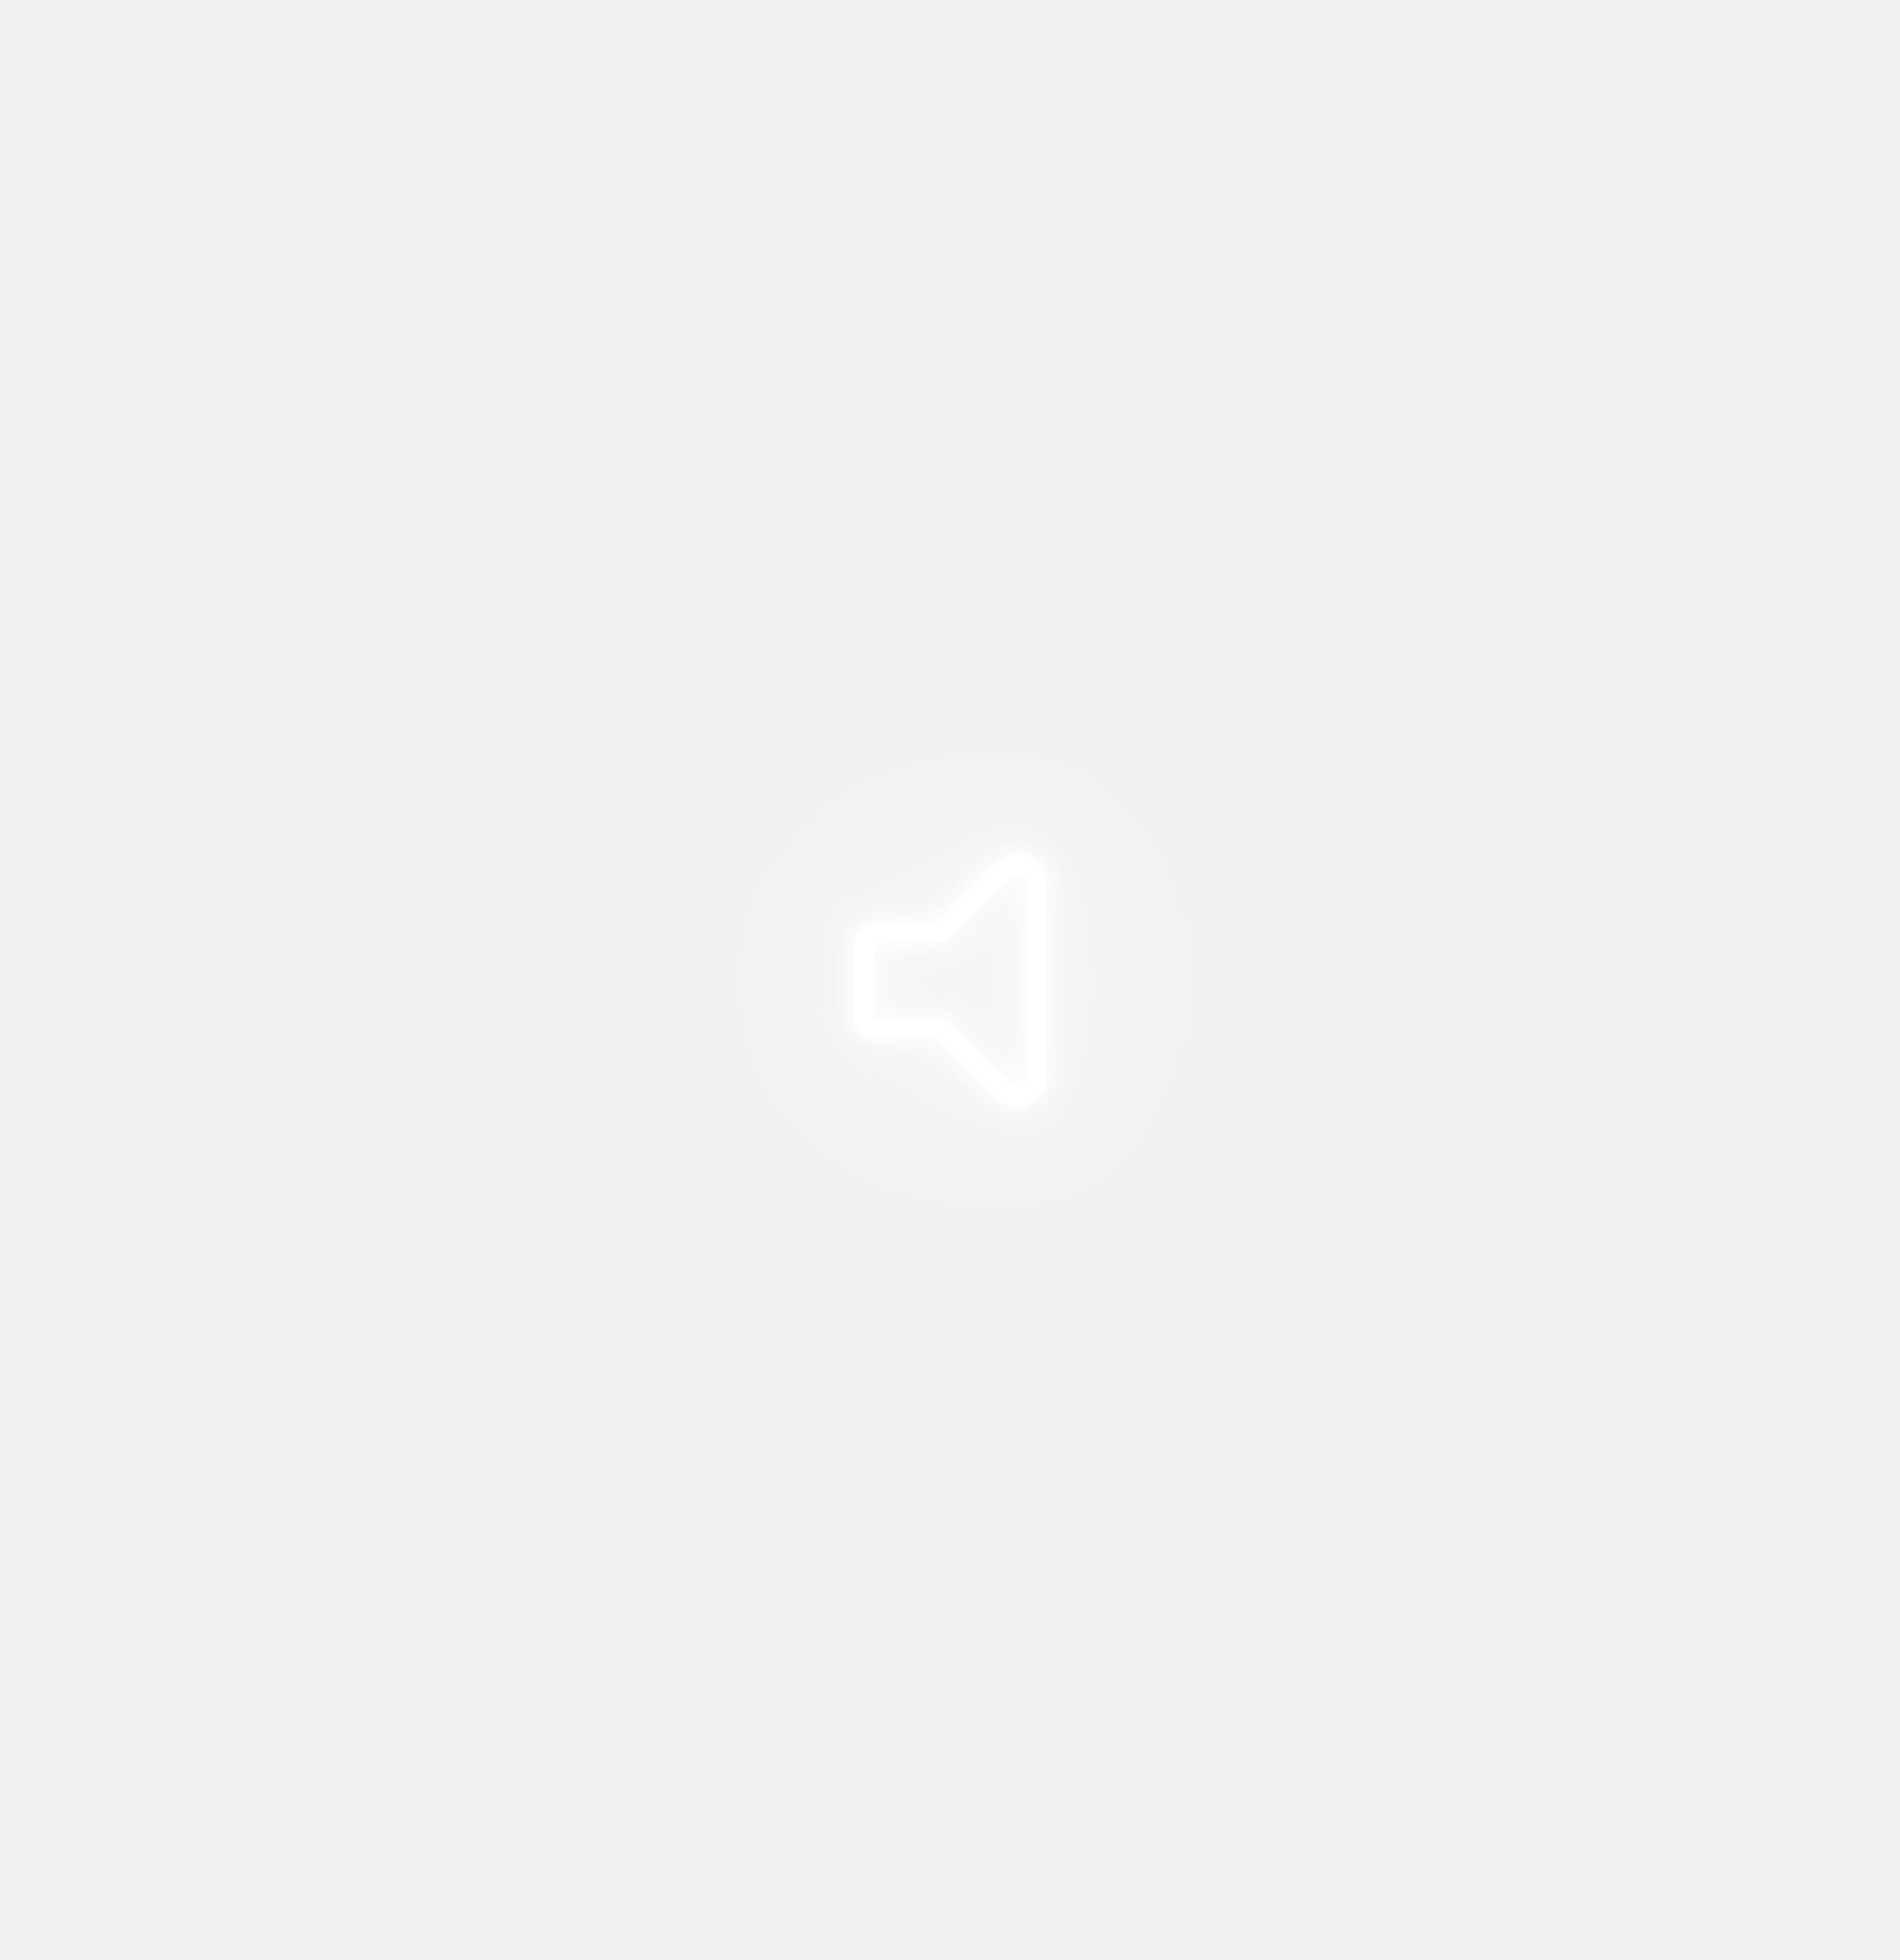
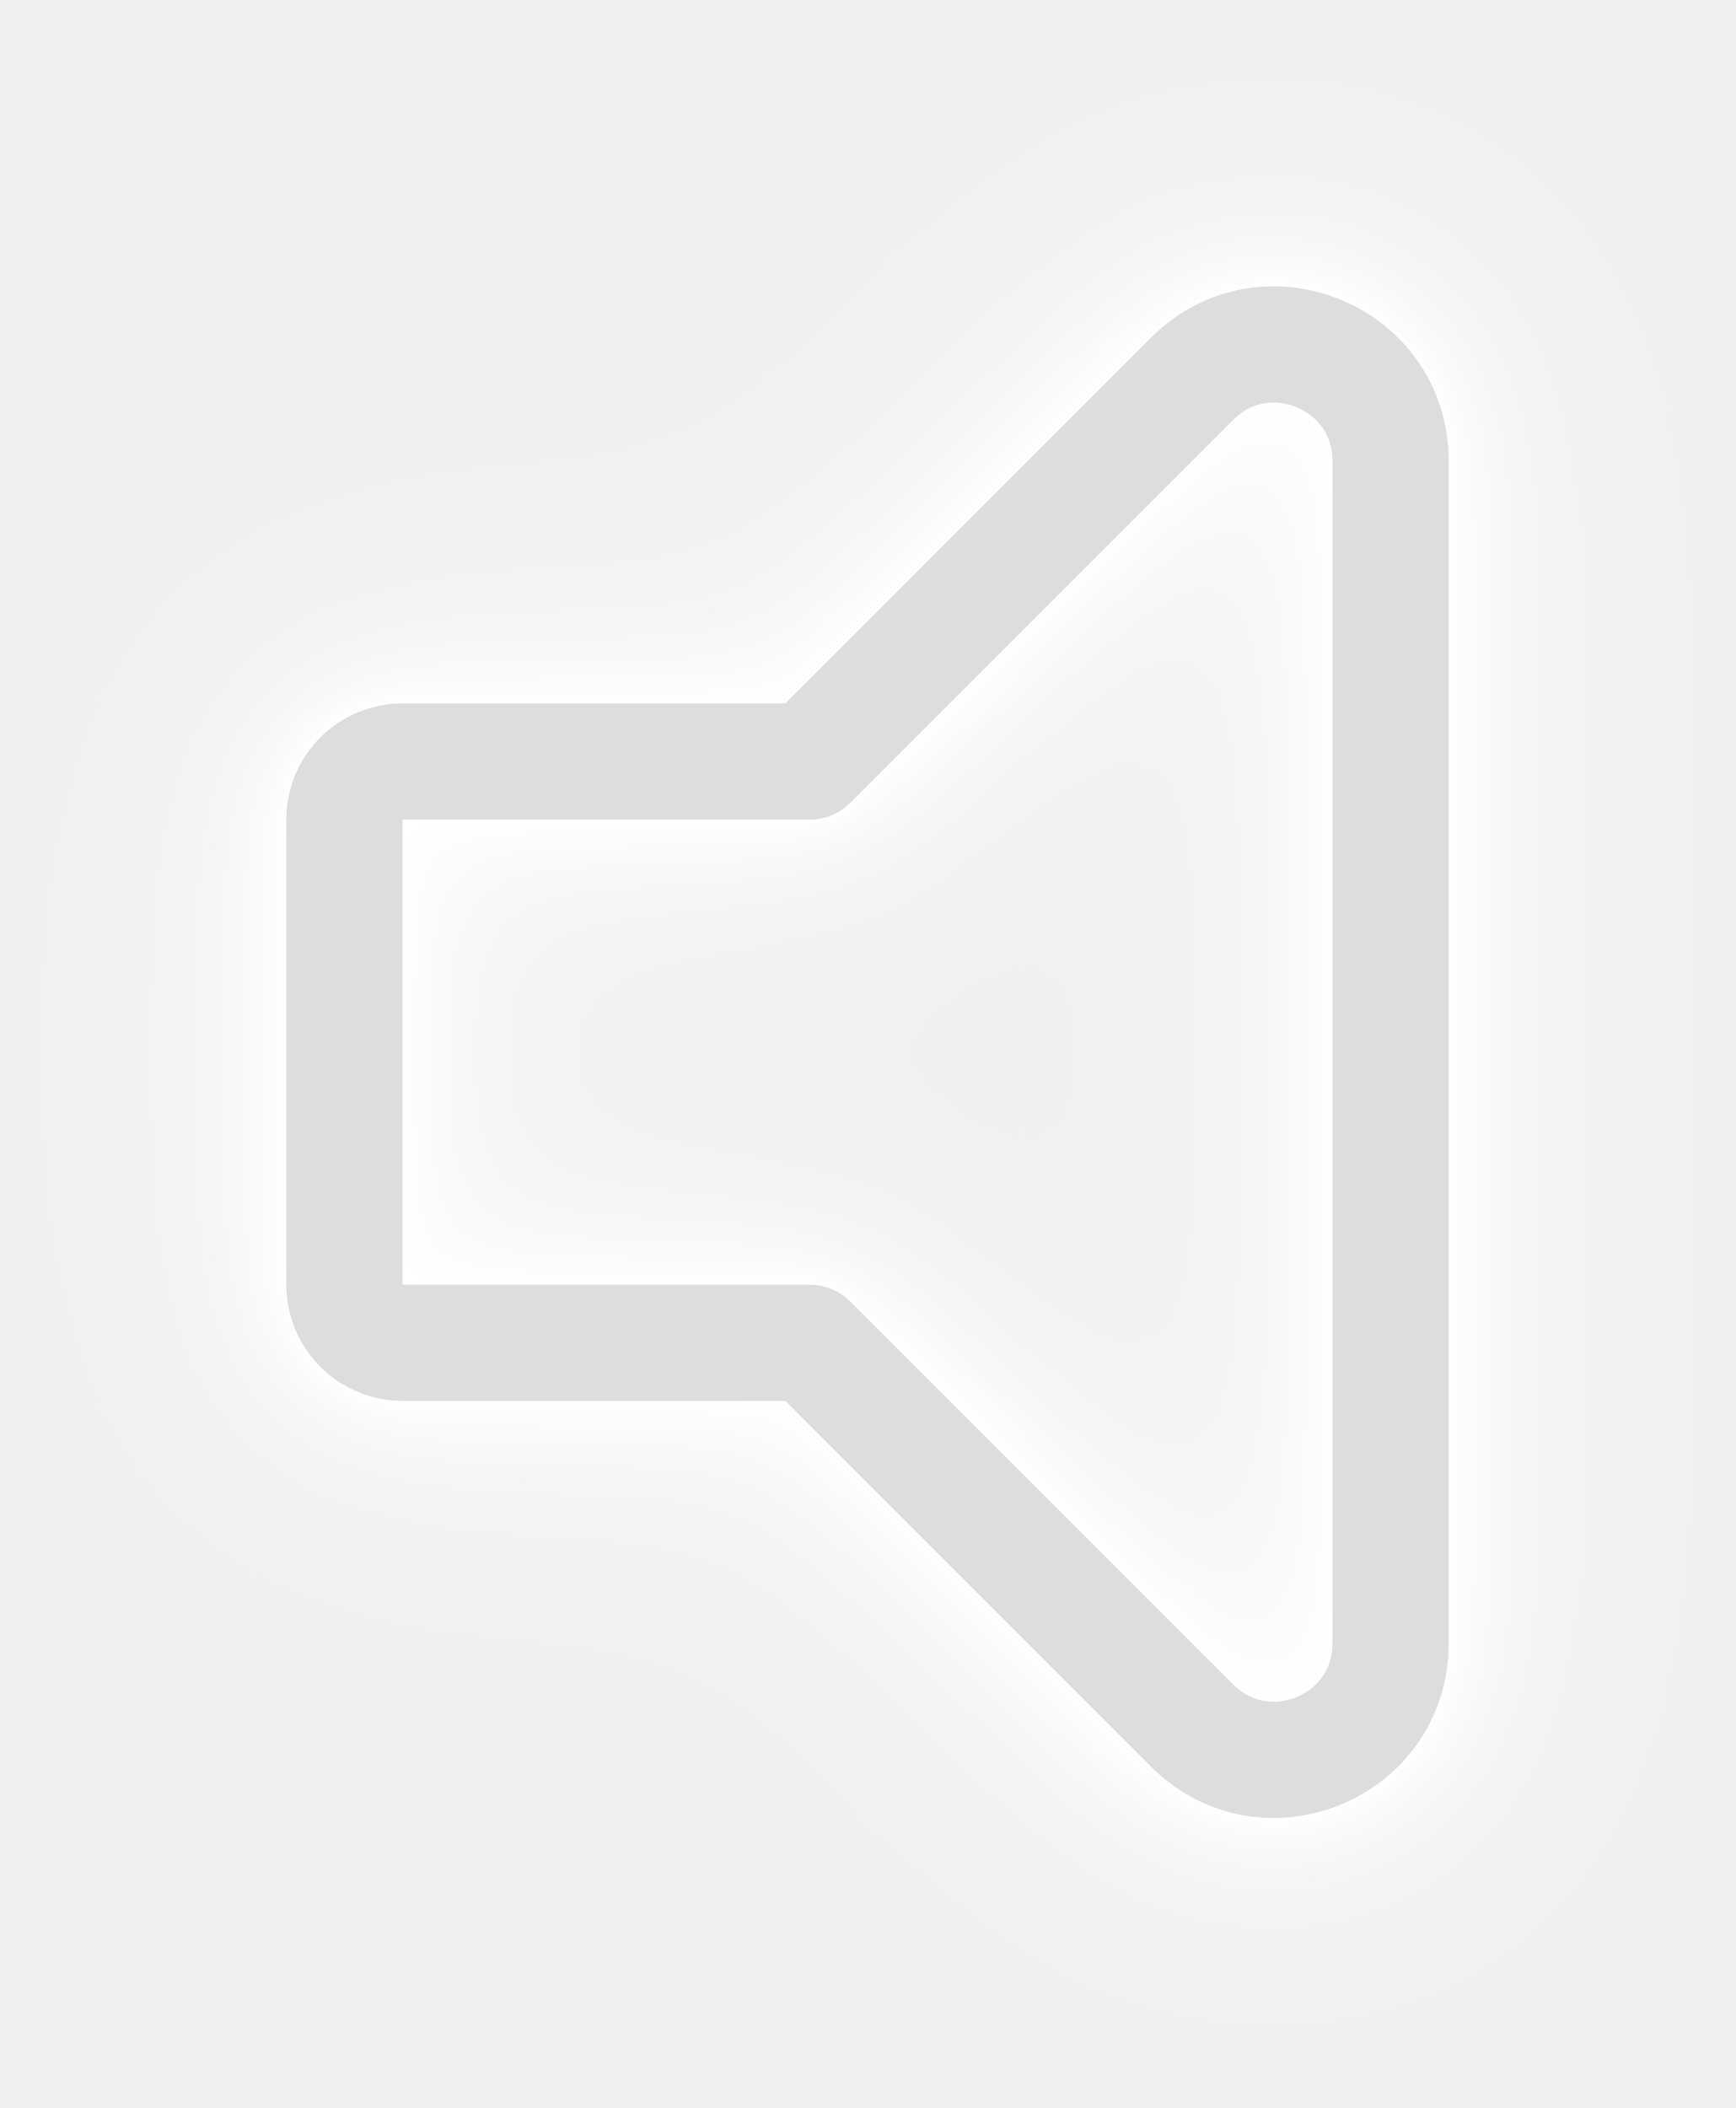
- <svg xmlns="http://www.w3.org/2000/svg" width="409" height="422" viewBox="0 0 409 422" fill="none">
-   <g id="quill:sound" filter="url(#filter0_dddddd_100_999)">
-     <path id="Vector" d="M186 202.862V219.362C186 219.909 186.217 220.434 186.604 220.821C186.991 221.208 187.515 221.425 188.062 221.425H202.5L216.084 235.009C218.682 237.607 223.125 235.765 223.125 232.092V190.133C223.125 186.459 218.682 184.618 216.084 187.216L202.5 200.8H188.062C187.515 200.8 186.991 201.017 186.604 201.404C186.217 201.791 186 202.315 186 202.862Z" stroke="white" stroke-width="4.125" stroke-linecap="round" stroke-linejoin="round" />
+ <svg xmlns="http://www.w3.org/2000/svg" width="378" height="459" viewBox="0 0 378 459" fill="none">
+   <g filter="url(#filter0_dddddd_196_928)">
+     <path d="M75 178.474V279.724C75 283.08 76.333 286.3 78.707 288.673C81.08 291.047 84.3 292.38 87.656 292.38H176.25L259.604 375.734C275.551 391.681 302.812 380.379 302.812 357.838V100.359C302.812 77.819 275.551 66.517 259.604 82.463L176.25 165.818H87.656C84.3 165.818 81.08 167.151 78.707 169.524C76.333 171.898 75 175.117 75 178.474Z" stroke="#DDDDDD" stroke-width="25.312" stroke-linecap="round" stroke-linejoin="round" />
  </g>
  <defs>
-     <filter id="filter0_dddddd_100_999" x="-10.952" y="-4.952" width="431.904" height="431.904" filterUnits="userSpaceOnUse" color-interpolation-filters="sRGB">
+     <filter id="filter0_dddddd_196_928" x="0.211" y="0.185" width="377.39" height="457.827" filterUnits="userSpaceOnUse" color-interpolation-filters="sRGB">
      <feFlood flood-opacity="0" result="BackgroundImageFix" />
      <feColorMatrix in="SourceAlpha" type="matrix" values="0 0 0 0 0 0 0 0 0 0 0 0 0 0 0 0 0 0 127 0" result="hardAlpha" />
      <feOffset />
-       <feGaussianBlur stdDeviation="2.178" />
+       <feGaussianBlur stdDeviation="0.74" />
      <feColorMatrix type="matrix" values="0 0 0 0 1 0 0 0 0 1 0 0 0 0 1 0 0 0 1 0" />
-       <feBlend mode="normal" in2="BackgroundImageFix" result="effect1_dropShadow_100_999" />
+       <feBlend mode="normal" in2="BackgroundImageFix" result="effect1_dropShadow_196_928" />
      <feColorMatrix in="SourceAlpha" type="matrix" values="0 0 0 0 0 0 0 0 0 0 0 0 0 0 0 0 0 0 127 0" result="hardAlpha" />
      <feOffset />
-       <feGaussianBlur stdDeviation="4.356" />
+       <feGaussianBlur stdDeviation="1.479" />
      <feColorMatrix type="matrix" values="0 0 0 0 1 0 0 0 0 1 0 0 0 0 1 0 0 0 1 0" />
-       <feBlend mode="normal" in2="effect1_dropShadow_100_999" result="effect2_dropShadow_100_999" />
+       <feBlend mode="normal" in2="effect1_dropShadow_196_928" result="effect2_dropShadow_196_928" />
      <feColorMatrix in="SourceAlpha" type="matrix" values="0 0 0 0 0 0 0 0 0 0 0 0 0 0 0 0 0 0 127 0" result="hardAlpha" />
      <feOffset />
-       <feGaussianBlur stdDeviation="15.246" />
+       <feGaussianBlur stdDeviation="5.178" />
      <feColorMatrix type="matrix" values="0 0 0 0 1 0 0 0 0 1 0 0 0 0 1 0 0 0 1 0" />
-       <feBlend mode="normal" in2="effect2_dropShadow_100_999" result="effect3_dropShadow_100_999" />
+       <feBlend mode="normal" in2="effect2_dropShadow_196_928" result="effect3_dropShadow_196_928" />
      <feColorMatrix in="SourceAlpha" type="matrix" values="0 0 0 0 0 0 0 0 0 0 0 0 0 0 0 0 0 0 127 0" result="hardAlpha" />
      <feOffset />
-       <feGaussianBlur stdDeviation="30.492" />
+       <feGaussianBlur stdDeviation="10.355" />
      <feColorMatrix type="matrix" values="0 0 0 0 1 0 0 0 0 1 0 0 0 0 1 0 0 0 1 0" />
-       <feBlend mode="normal" in2="effect3_dropShadow_100_999" result="effect4_dropShadow_100_999" />
+       <feBlend mode="normal" in2="effect3_dropShadow_196_928" result="effect4_dropShadow_196_928" />
      <feColorMatrix in="SourceAlpha" type="matrix" values="0 0 0 0 0 0 0 0 0 0 0 0 0 0 0 0 0 0 127 0" result="hardAlpha" />
      <feOffset />
-       <feGaussianBlur stdDeviation="52.272" />
+       <feGaussianBlur stdDeviation="17.752" />
      <feColorMatrix type="matrix" values="0 0 0 0 1 0 0 0 0 1 0 0 0 0 1 0 0 0 1 0" />
-       <feBlend mode="normal" in2="effect4_dropShadow_100_999" result="effect5_dropShadow_100_999" />
+       <feBlend mode="normal" in2="effect4_dropShadow_196_928" result="effect5_dropShadow_196_928" />
      <feColorMatrix in="SourceAlpha" type="matrix" values="0 0 0 0 0 0 0 0 0 0 0 0 0 0 0 0 0 0 127 0" result="hardAlpha" />
      <feOffset />
-       <feGaussianBlur stdDeviation="91.476" />
+       <feGaussianBlur stdDeviation="31.066" />
      <feColorMatrix type="matrix" values="0 0 0 0 1 0 0 0 0 1 0 0 0 0 1 0 0 0 1 0" />
-       <feBlend mode="normal" in2="effect5_dropShadow_100_999" result="effect6_dropShadow_100_999" />
-       <feBlend mode="normal" in="SourceGraphic" in2="effect6_dropShadow_100_999" result="shape" />
+       <feBlend mode="normal" in2="effect5_dropShadow_196_928" result="effect6_dropShadow_196_928" />
+       <feBlend mode="normal" in="SourceGraphic" in2="effect6_dropShadow_196_928" result="shape" />
    </filter>
  </defs>
</svg>
